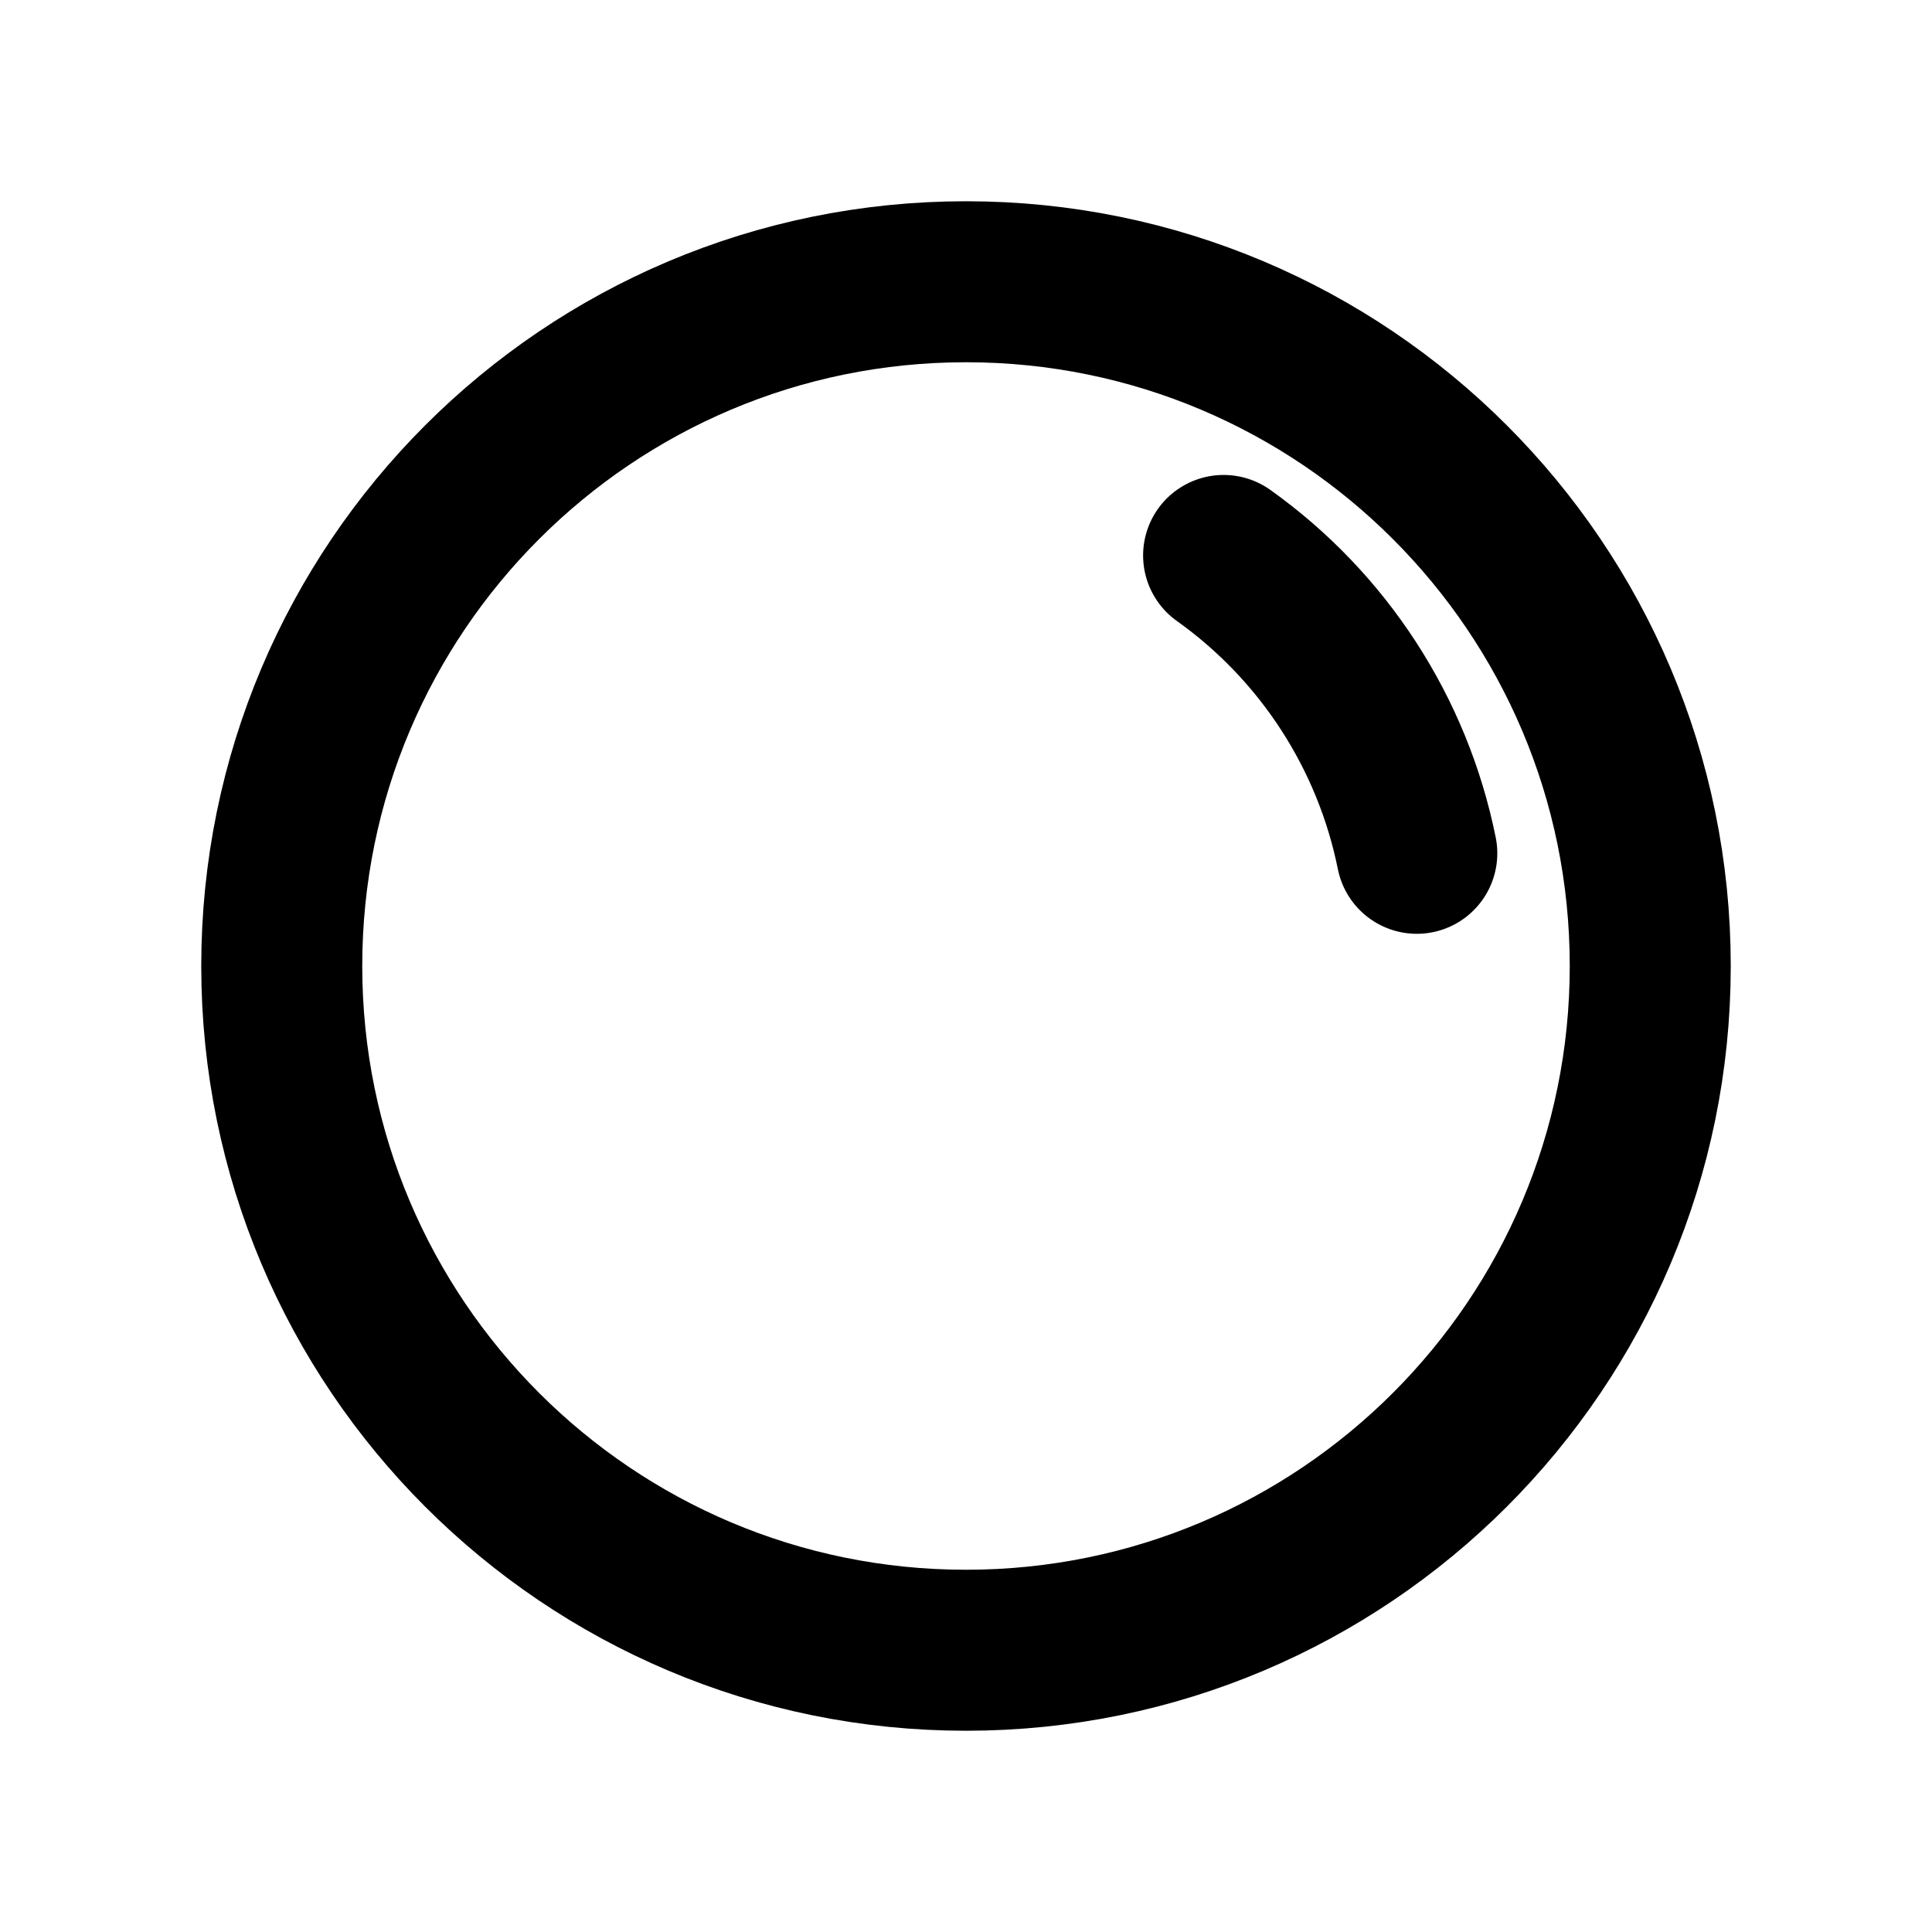
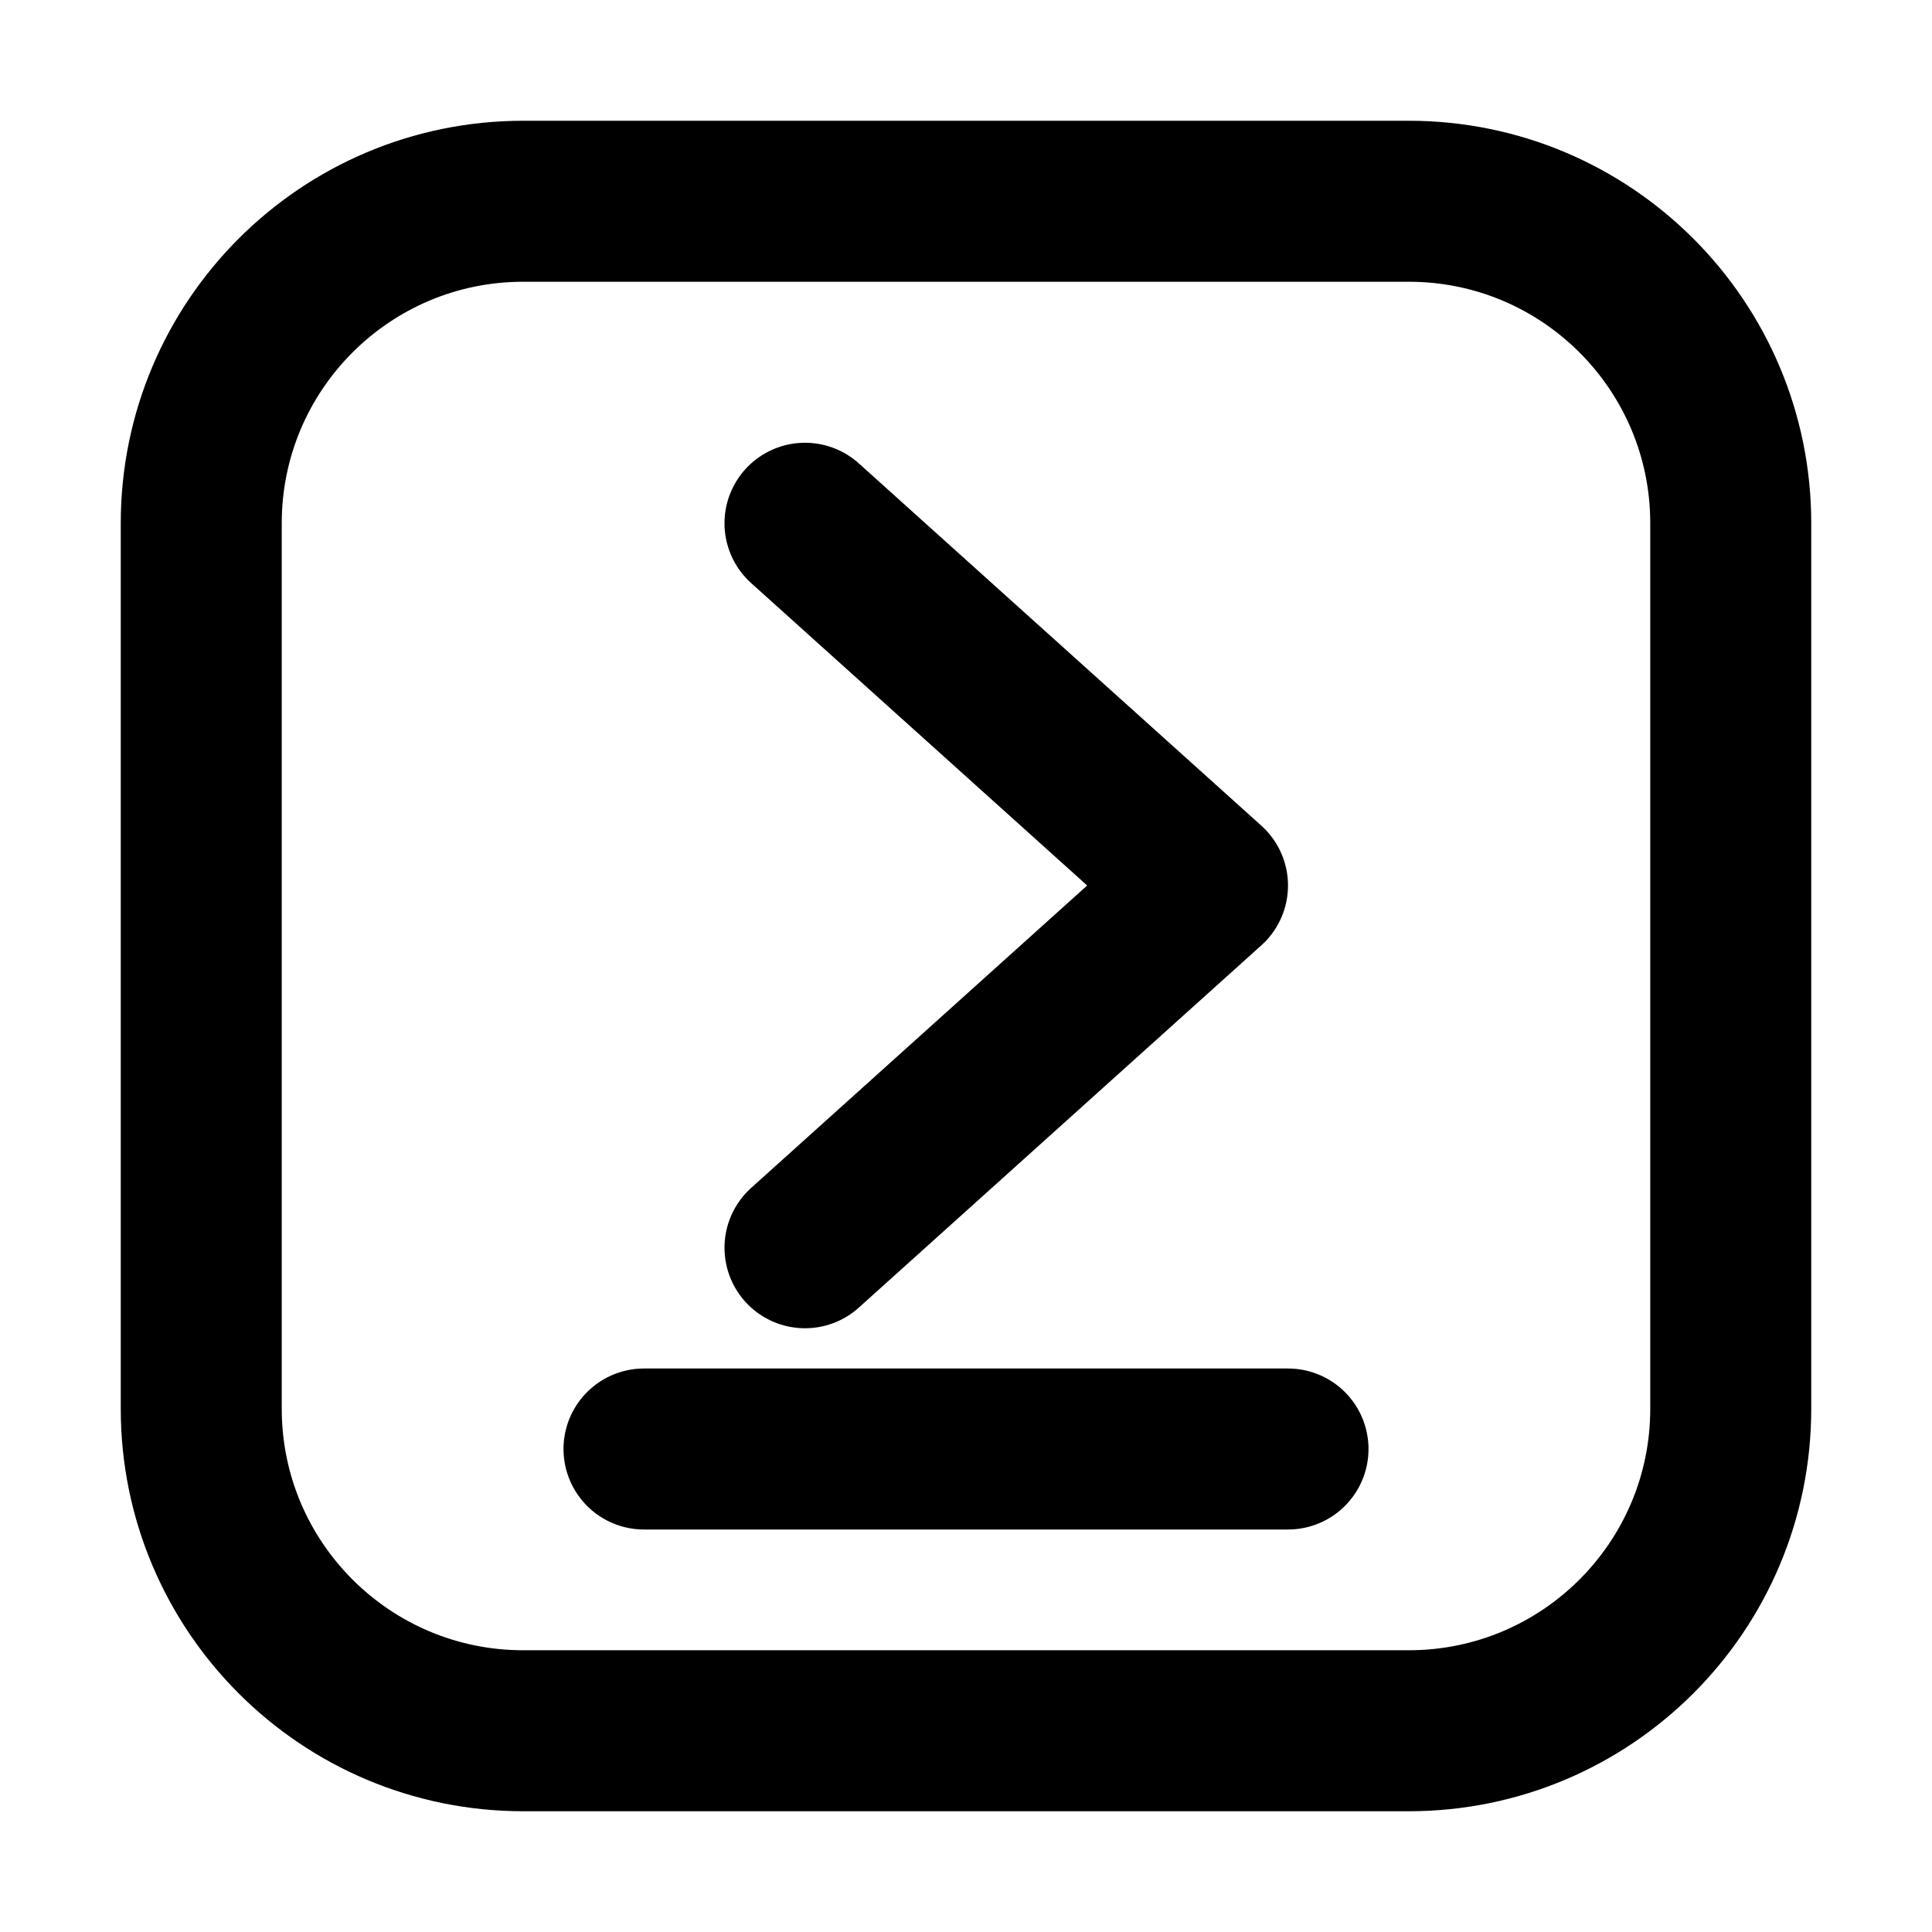
<svg xmlns="http://www.w3.org/2000/svg" viewBox="0 0 24 24" fill="none" stroke="currentColor" stroke-width="2" stroke-linecap="round" stroke-linejoin="round">
-   <circle cx="12" cy="12" r="8.5" />
-   <path d="M15.2 6.9A6 6 0 0 1 17.6 10.6" />
+   <rect x="2.5" y="2.5" width="19" height="19" rx="4" />
+   <path d="M10 6.5L15 11L10 15.5M8 18H16" />
</svg>
